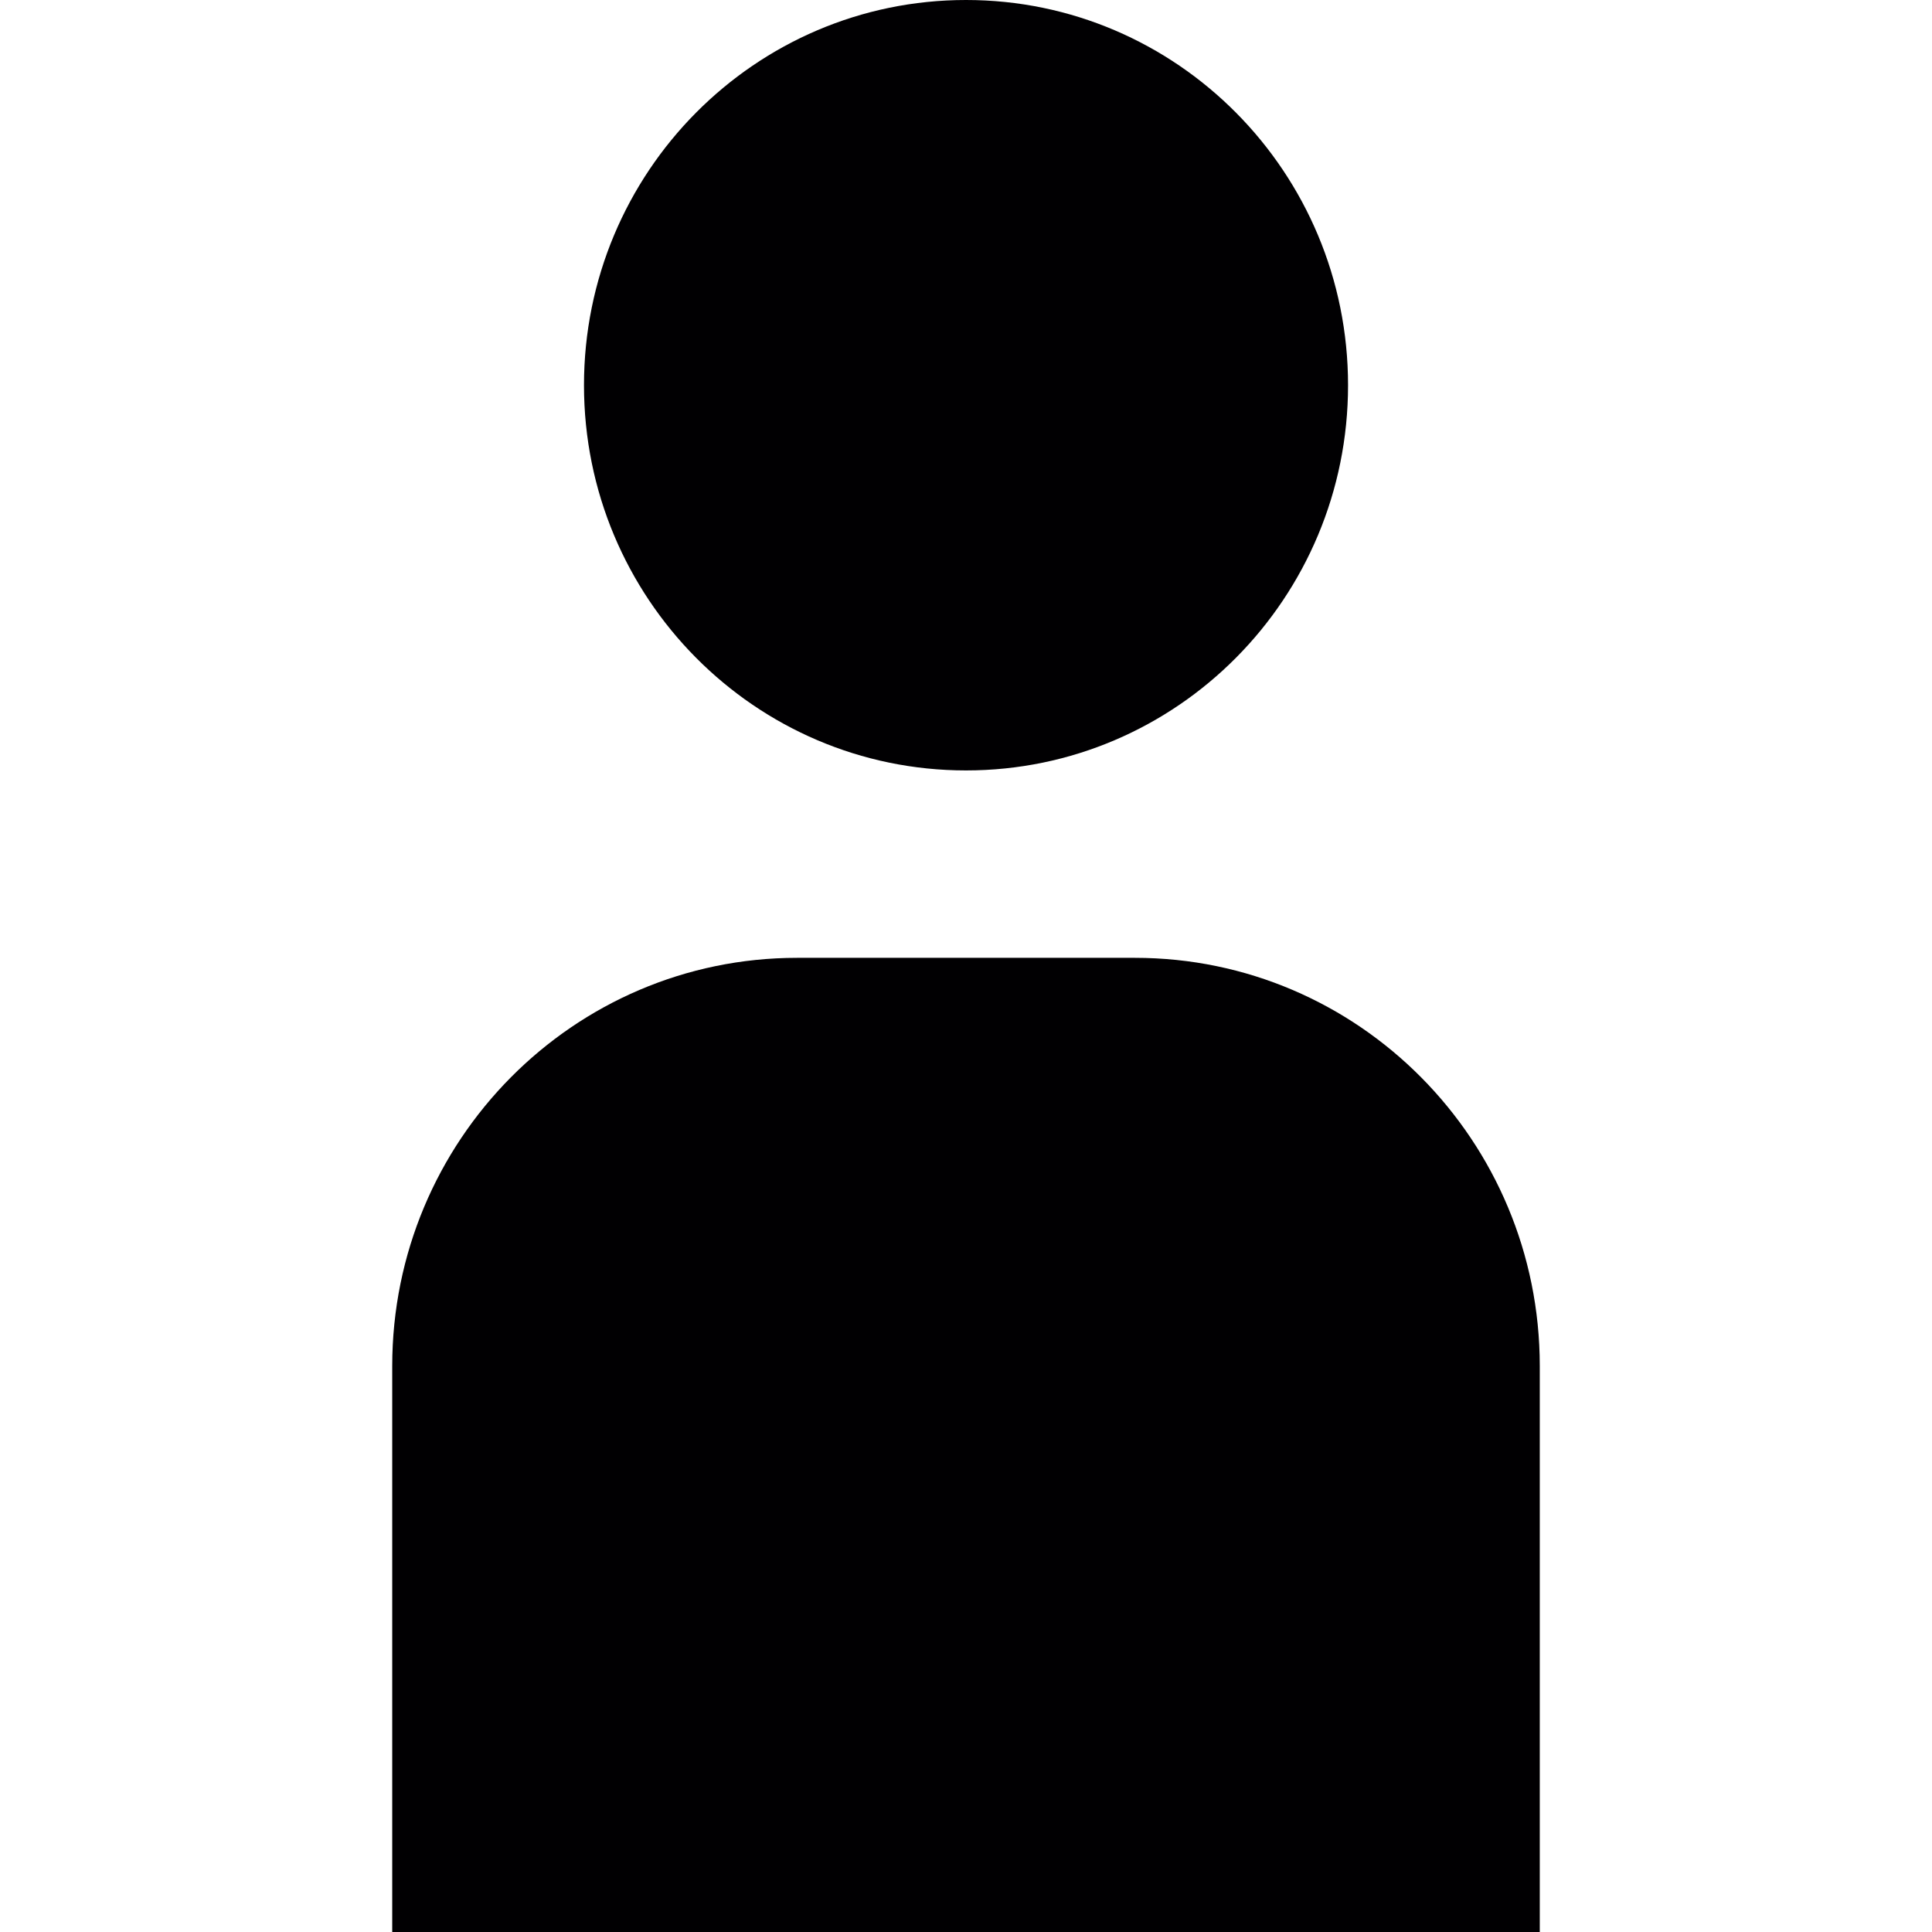
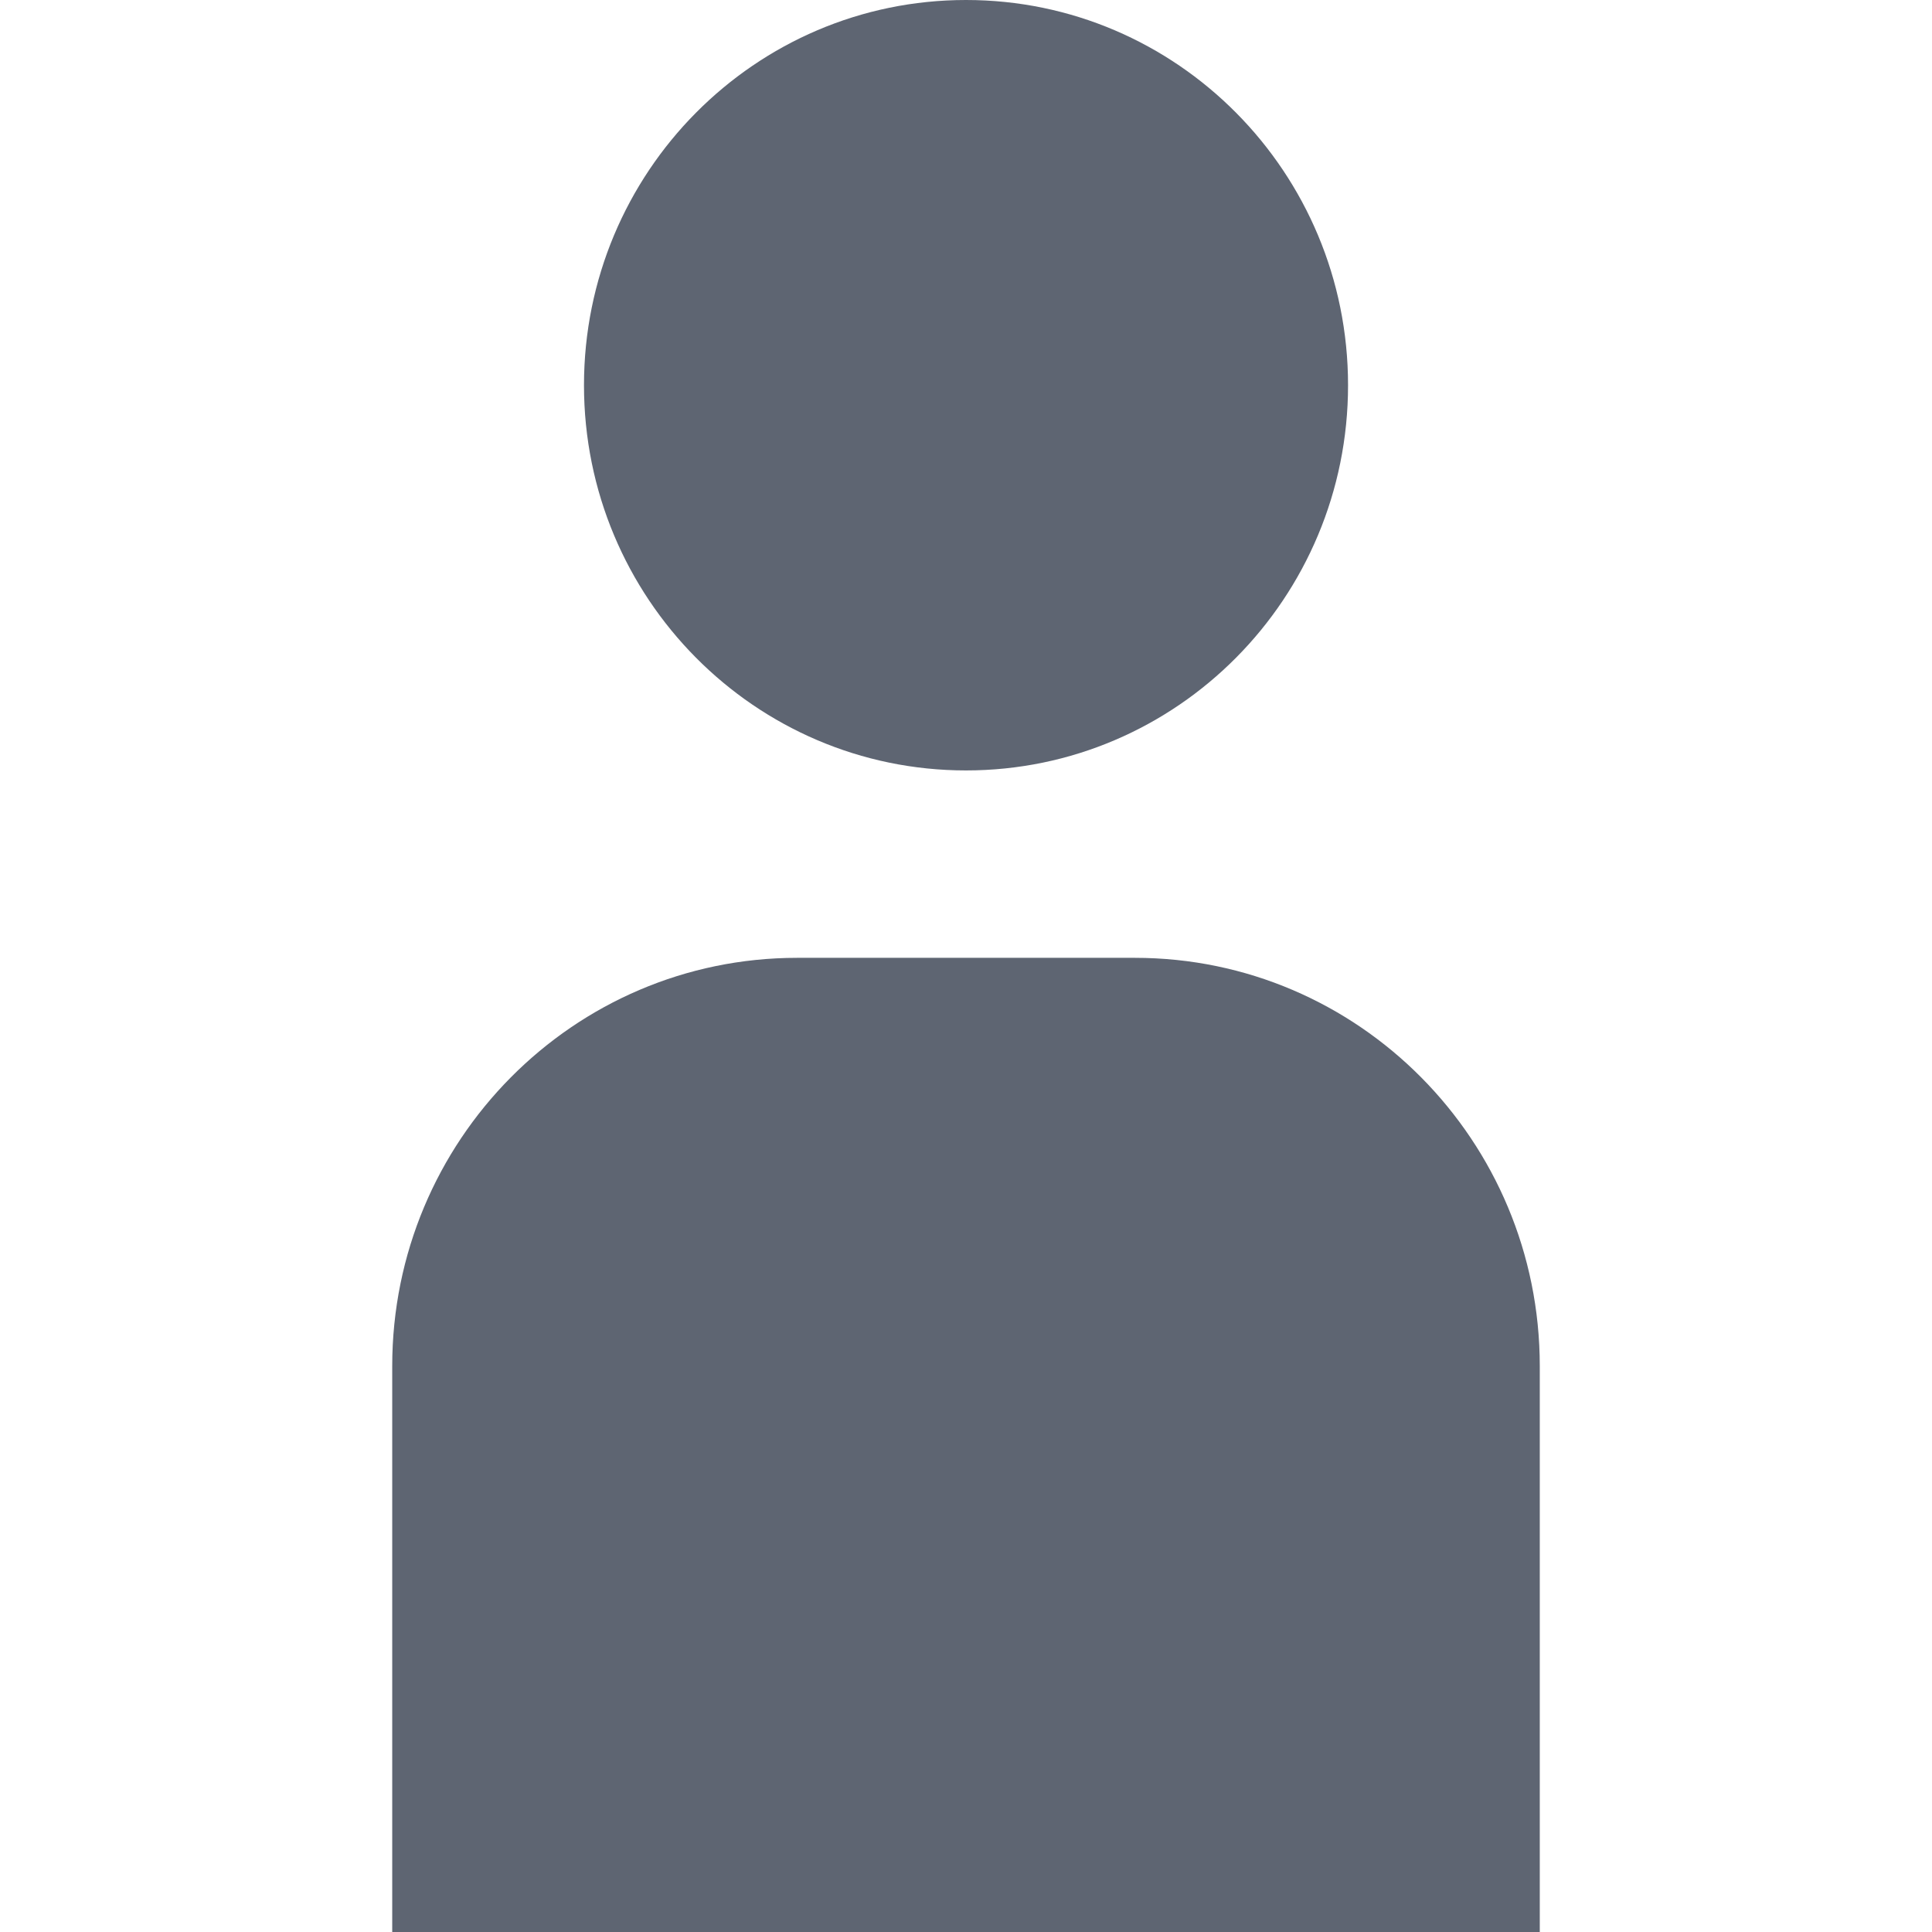
<svg xmlns="http://www.w3.org/2000/svg" height="800px" width="800px" version="1.1" id="Capa_1" viewBox="0 0 60.671 60.671" xml:space="preserve">
  <g>
    <g>
-       <ellipse style="fill:#010002;" cx="30.336" cy="12.097" rx="11.997" ry="12.097" />
-       <path style="fill:#010002;" d="M35.64,30.079H25.031c-7.021,0-12.714,5.739-12.714,12.821v17.771h36.037V42.9    C48.354,35.818,42.661,30.079,35.64,30.079z" />
+       <ellipse style="fill:#5e6572;" cx="30.336" cy="12.097" rx="11.997" ry="12.097" />
+       <path style="fill:#5e6572" d="M35.64,30.079H25.031c-7.021,0-12.714,5.739-12.714,12.821v17.771h36.037V42.9    C48.354,35.818,42.661,30.079,35.64,30.079z" />
    </g>
  </g>
</svg>
